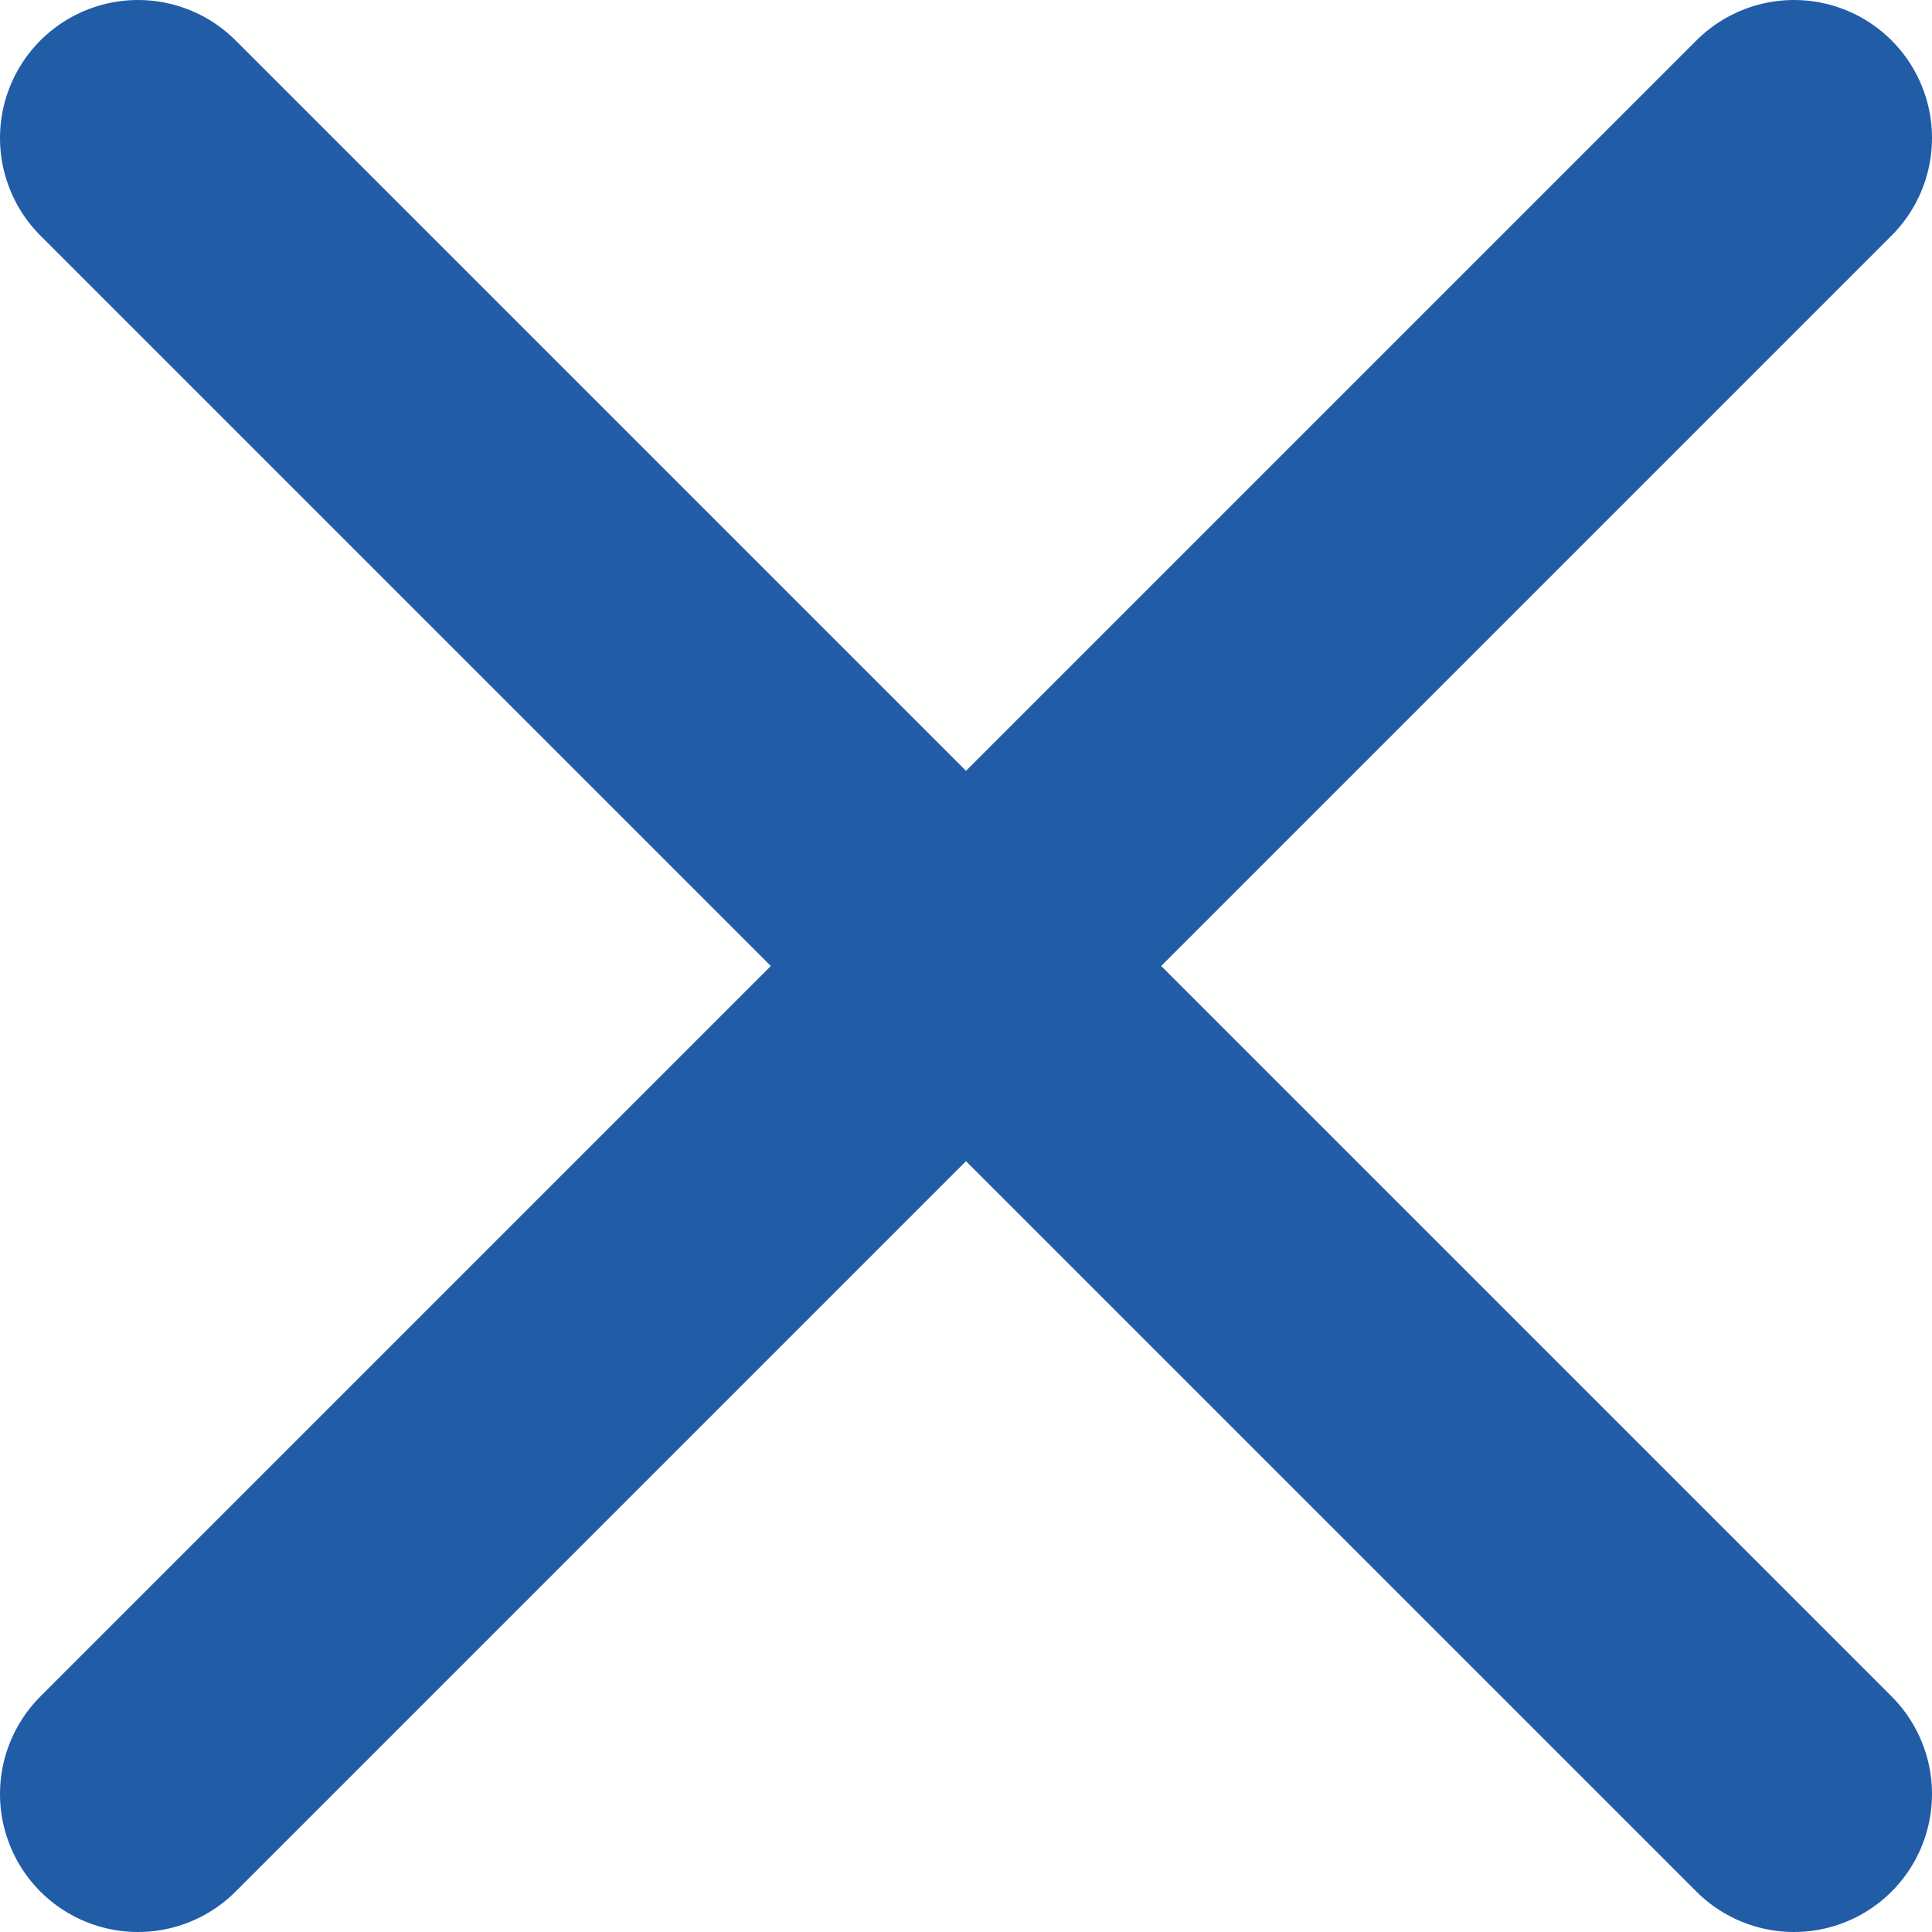
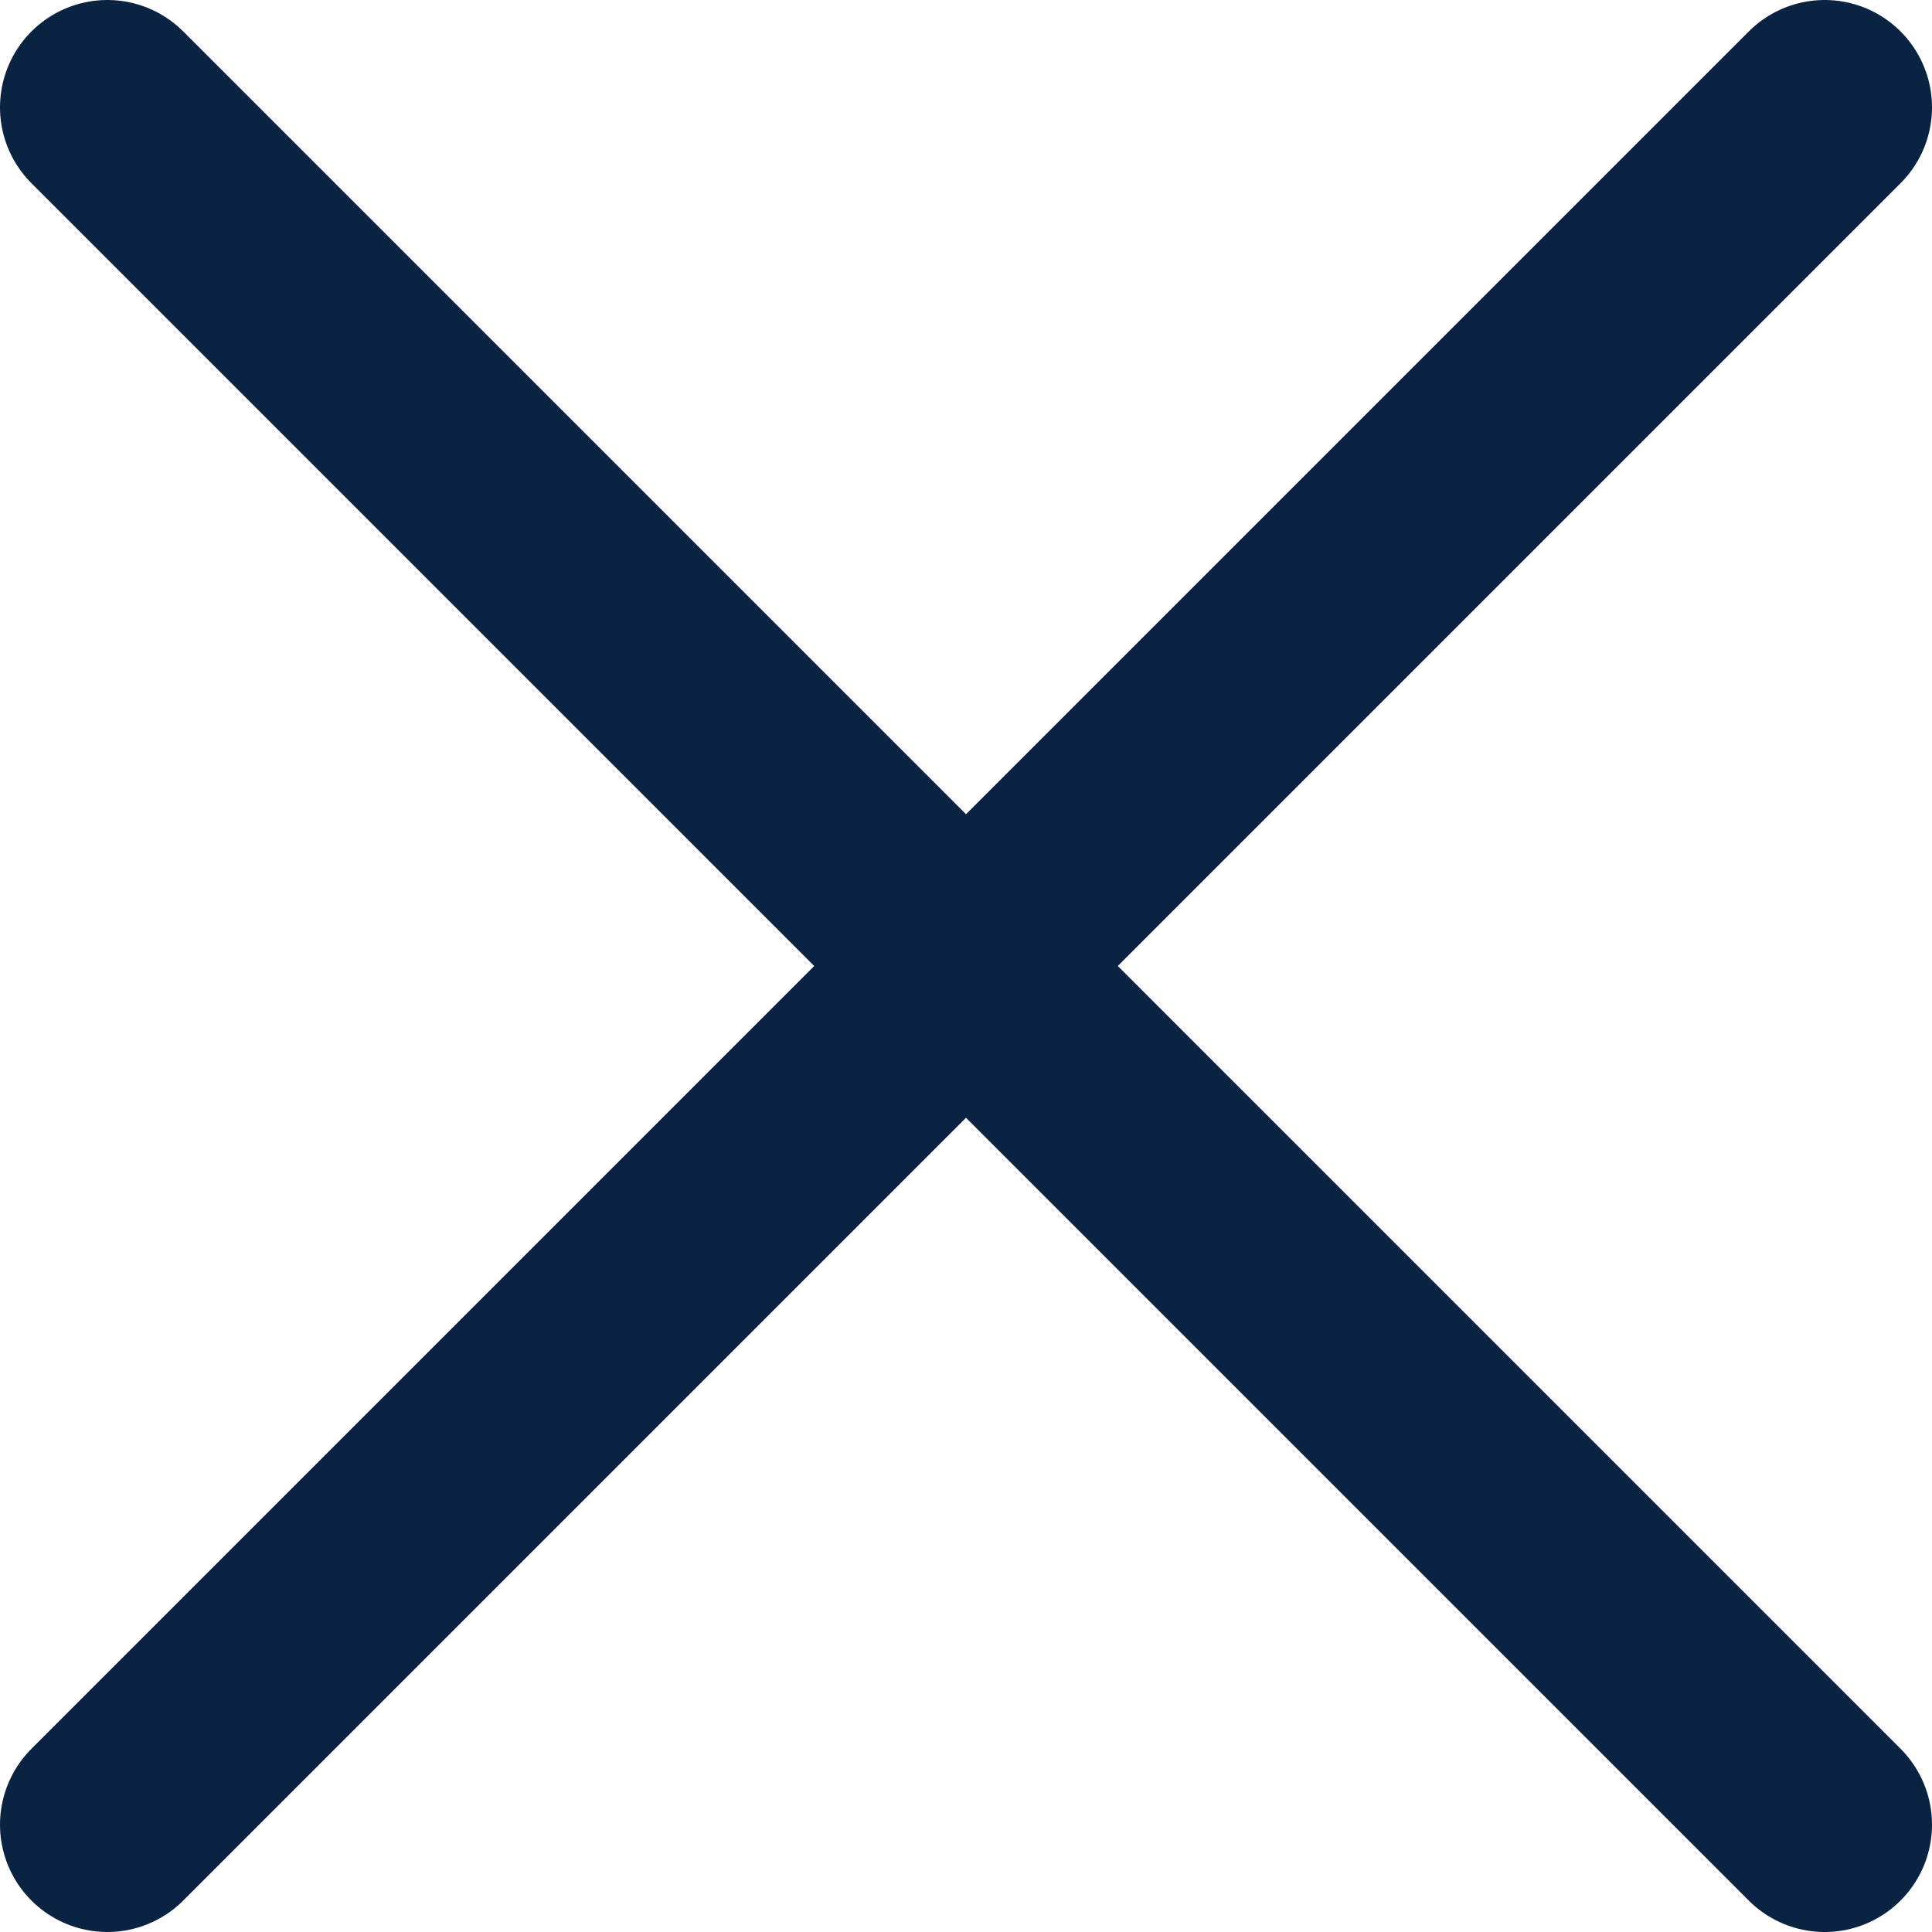
- <svg xmlns="http://www.w3.org/2000/svg" width="28" height="28" viewBox="0 0 28 28" fill="none">
-   <path d="M2 2L14 14M26 26L14 14M14 14L2 26M14 14L26 2" stroke="#215DA7" stroke-width="4" stroke-linecap="round" stroke-linejoin="round" />
+ <svg xmlns="http://www.w3.org/2000/svg" width="18" height="18" viewBox="0 0 18 18" fill="none">
+   <path d="M1 1L9 9M9 9L17 1M9 9L17 17M9 9L1 17" stroke="#0A2342" stroke-width="2" stroke-linecap="round" stroke-linejoin="round" />
</svg>
